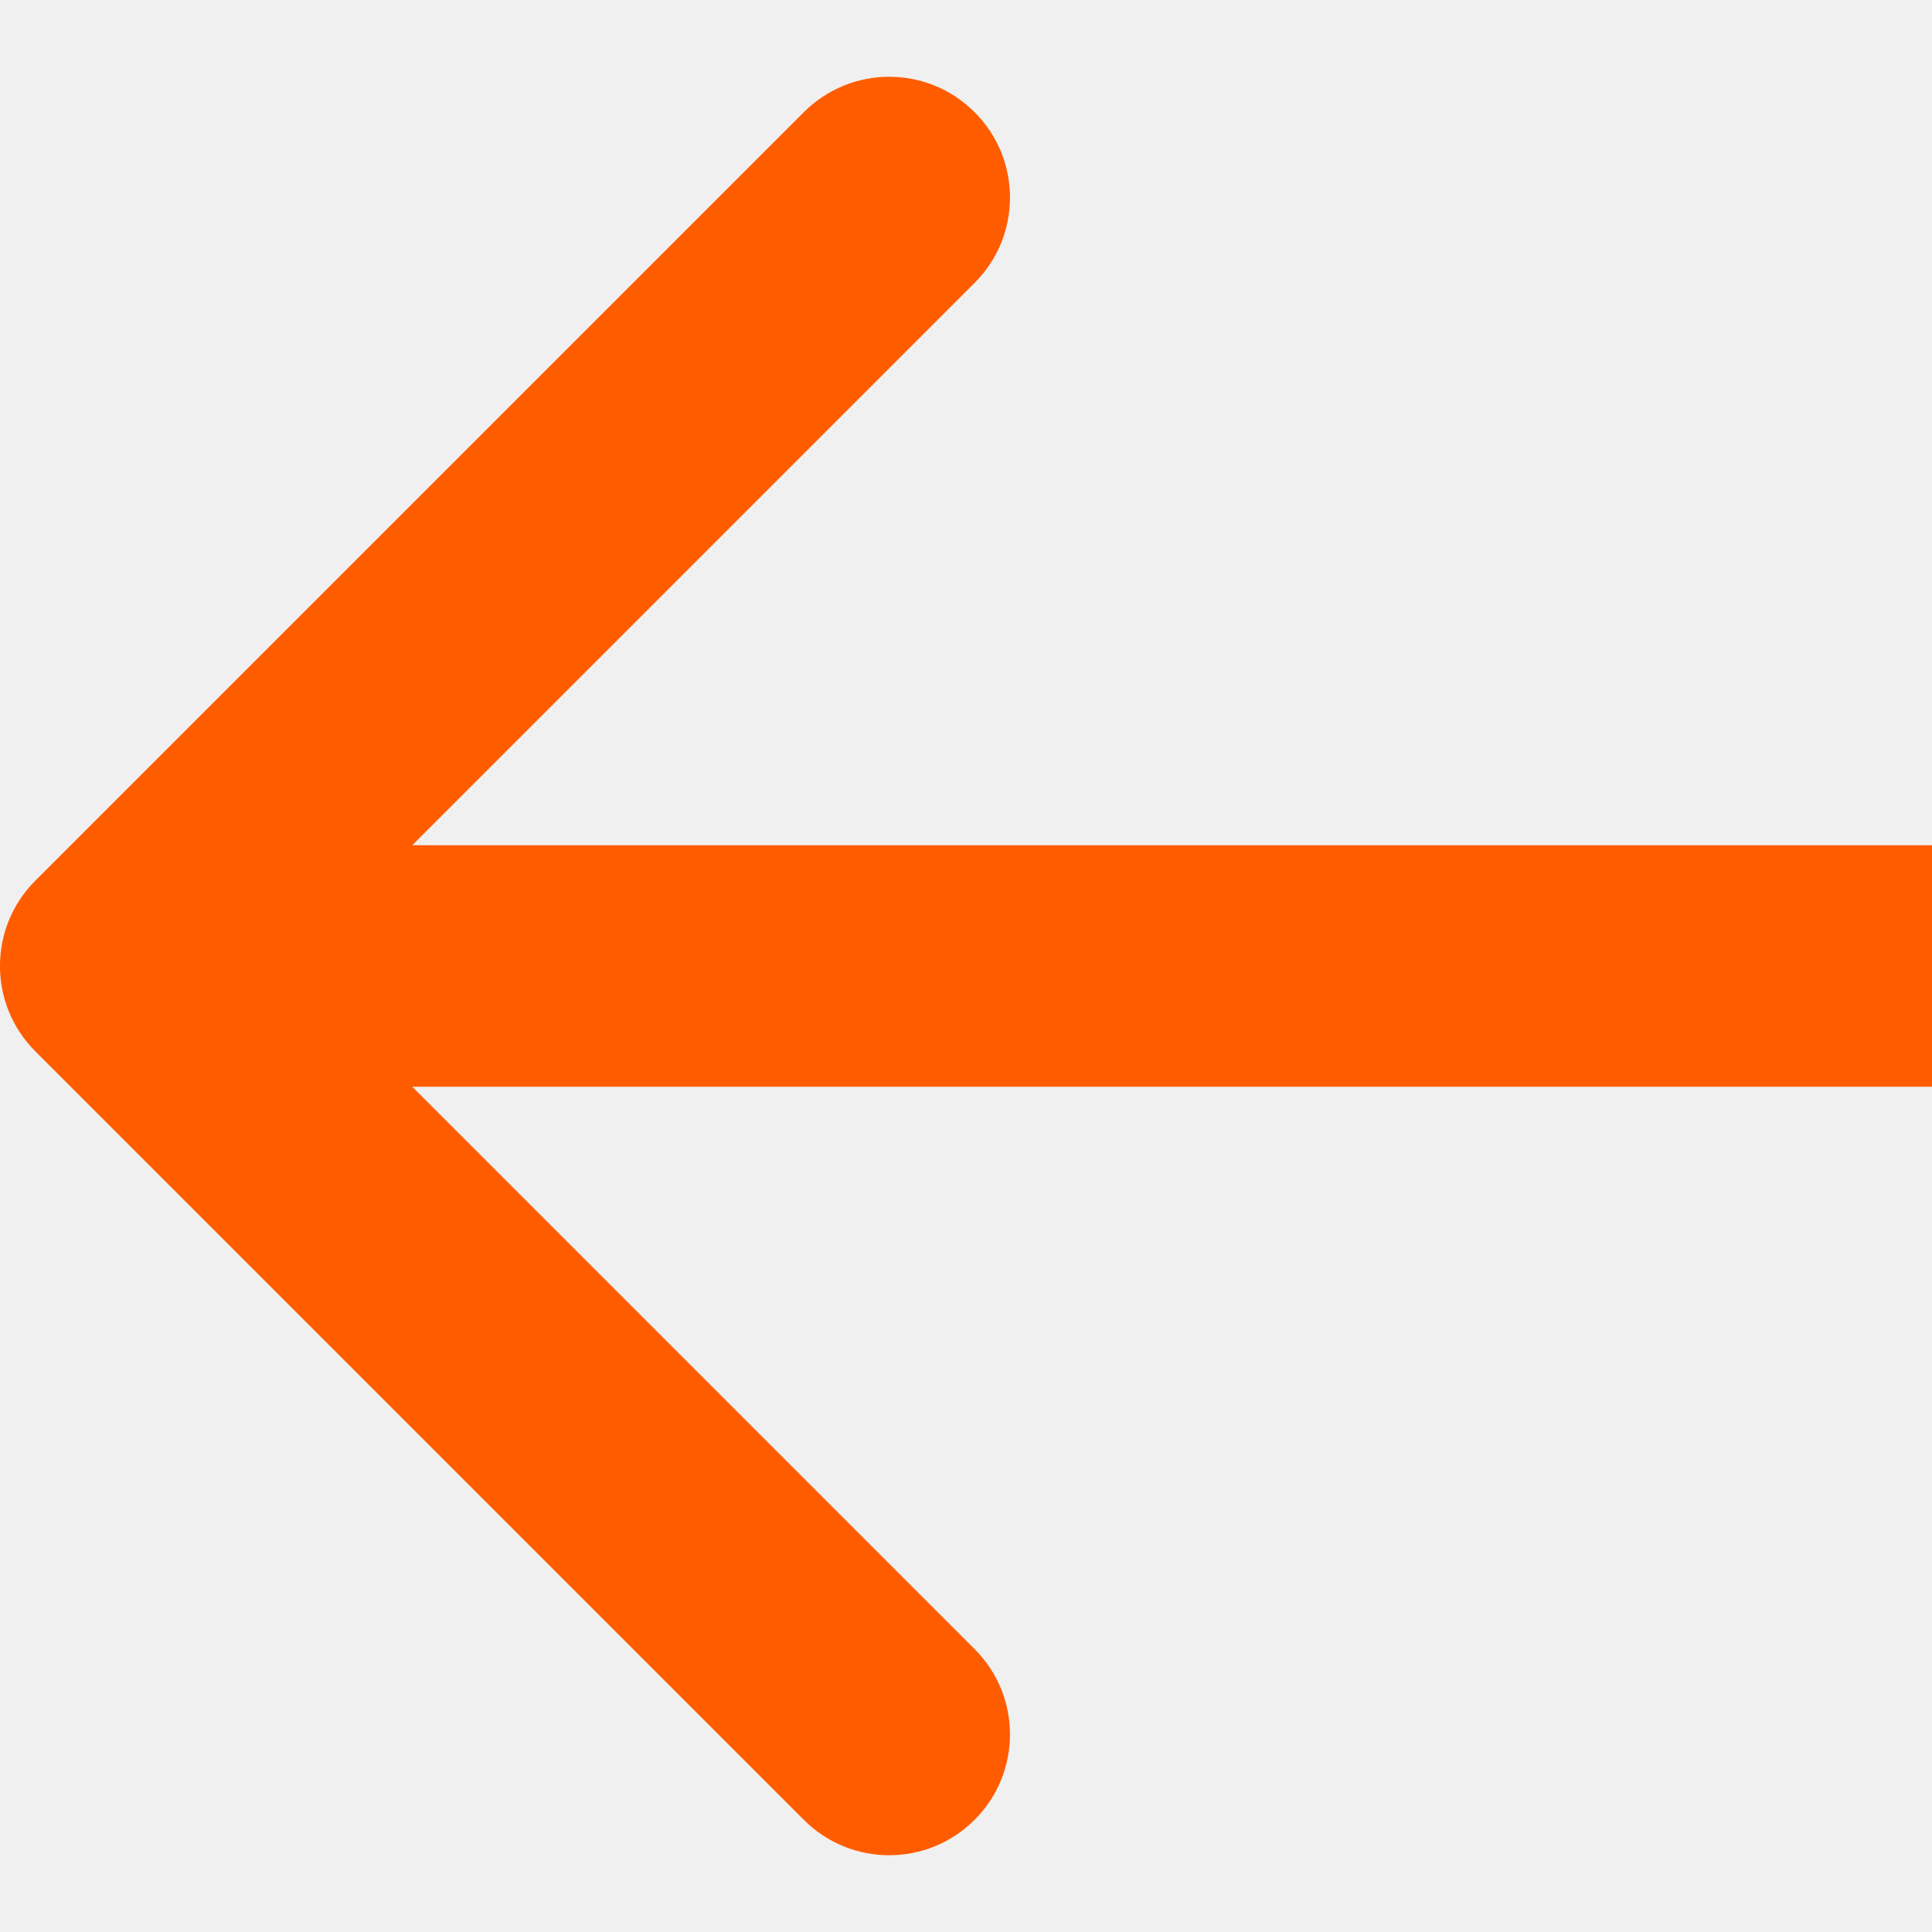
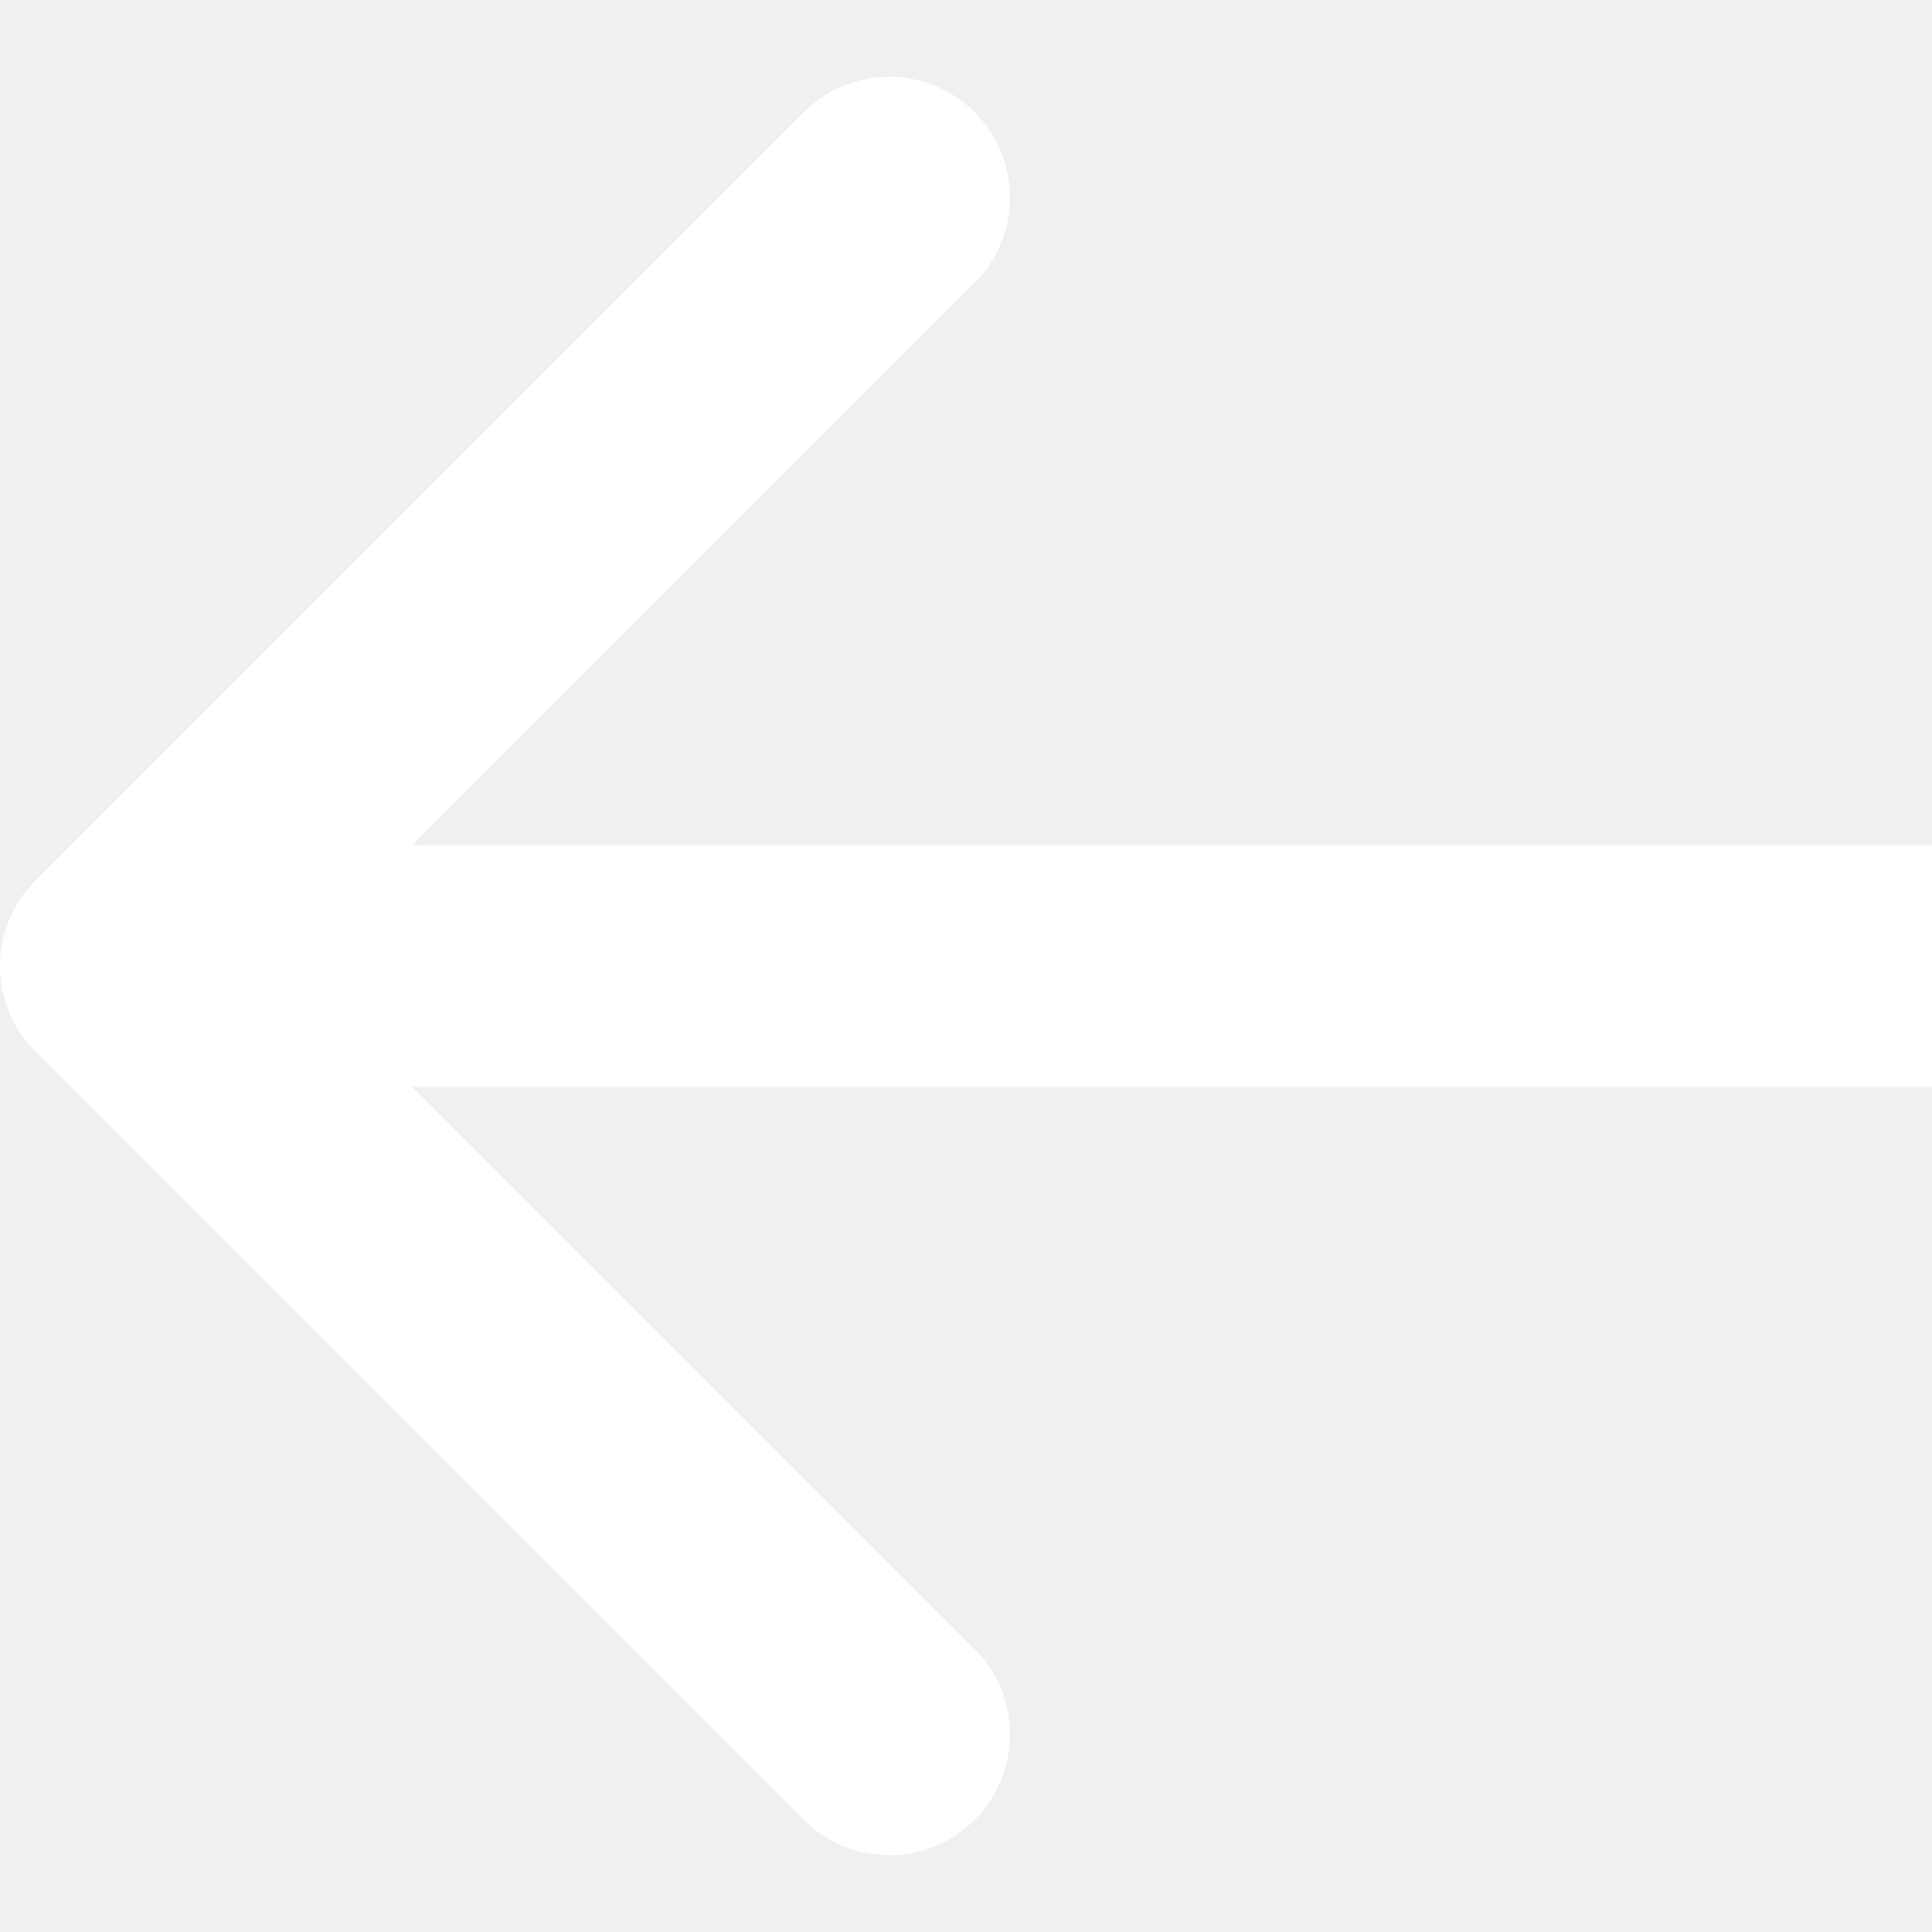
<svg xmlns="http://www.w3.org/2000/svg" width="16" height="16" viewBox="0 0 16 16" fill="none">
-   <path d="M0.293 7.293C-0.098 7.683 -0.098 8.317 0.293 8.707L6.657 15.071C7.047 15.462 7.681 15.462 8.071 15.071C8.462 14.681 8.462 14.047 8.071 13.657L2.414 8L8.071 2.343C8.462 1.953 8.462 1.319 8.071 0.929C7.681 0.538 7.047 0.538 6.657 0.929L0.293 7.293ZM16 7L1 7L1 9L16 9L16 7Z" fill="#ff5c00" />
+   <path d="M0.293 7.293C-0.098 7.683 -0.098 8.317 0.293 8.707L6.657 15.071C7.047 15.462 7.681 15.462 8.071 15.071C8.462 14.681 8.462 14.047 8.071 13.657L2.414 8L8.071 2.343C8.462 1.953 8.462 1.319 8.071 0.929C7.681 0.538 7.047 0.538 6.657 0.929L0.293 7.293ZM16 7L1 7L1 9L16 9L16 7Z" fill="white" />
</svg>
